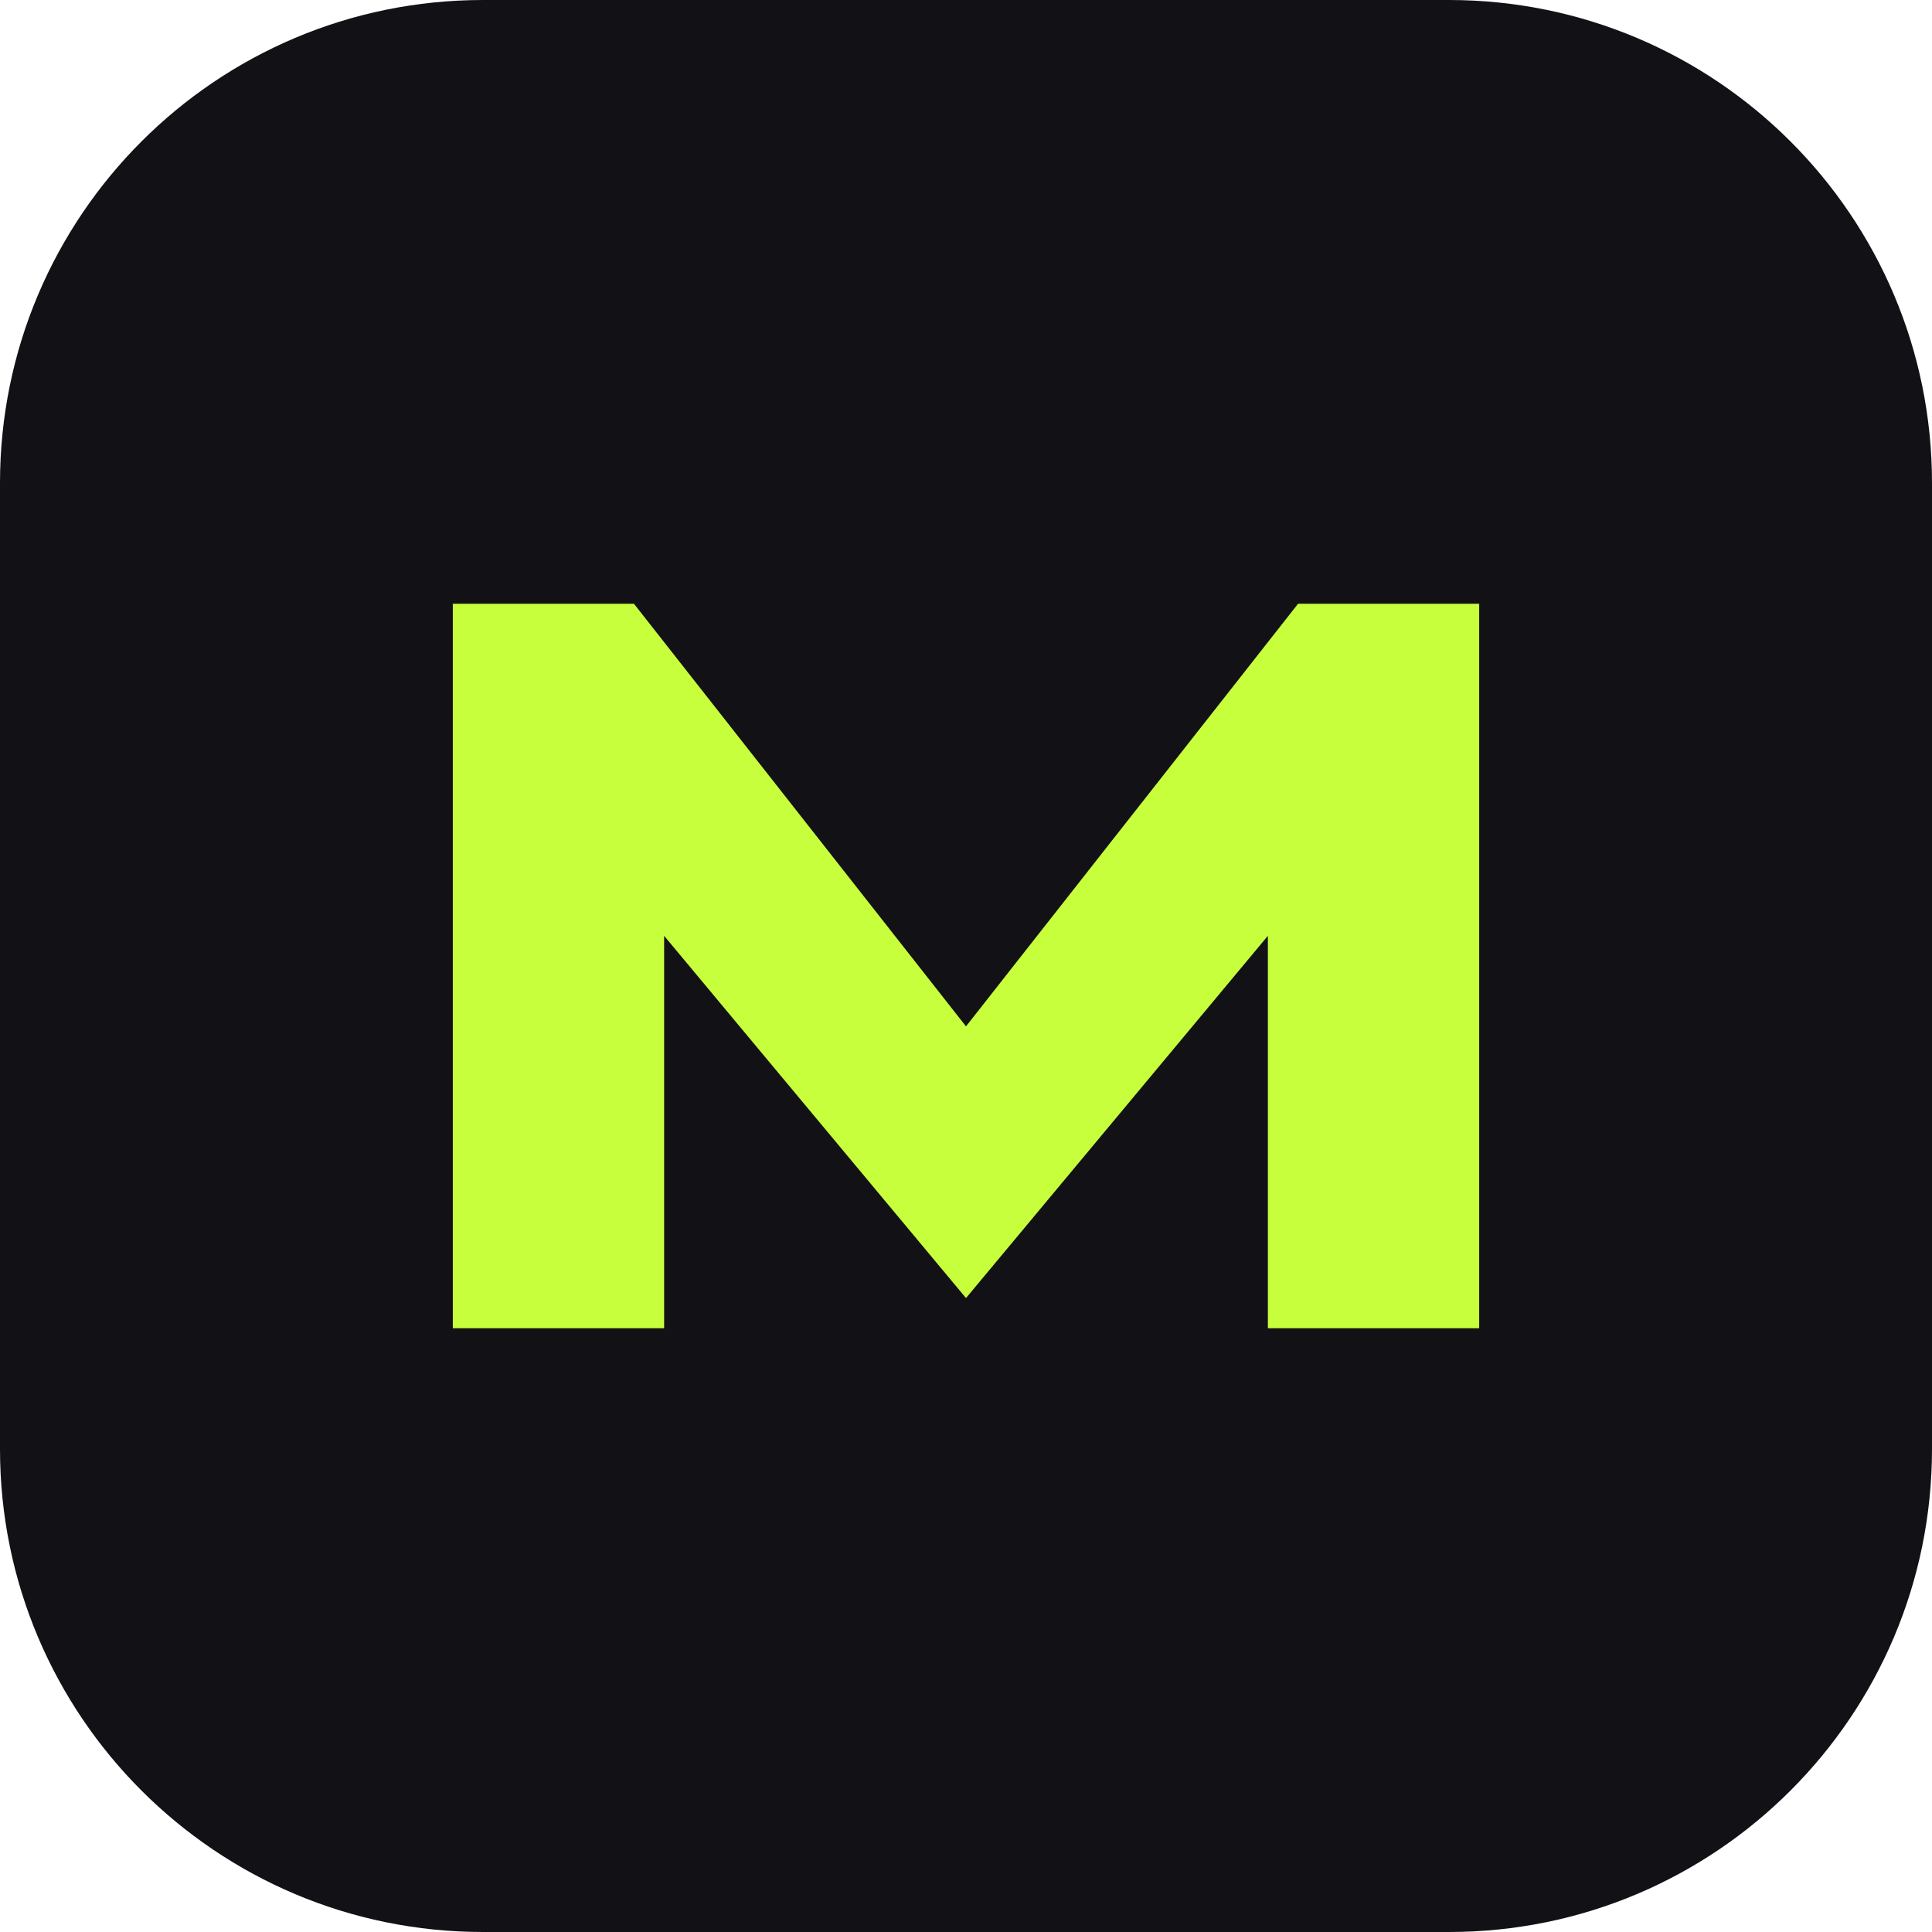
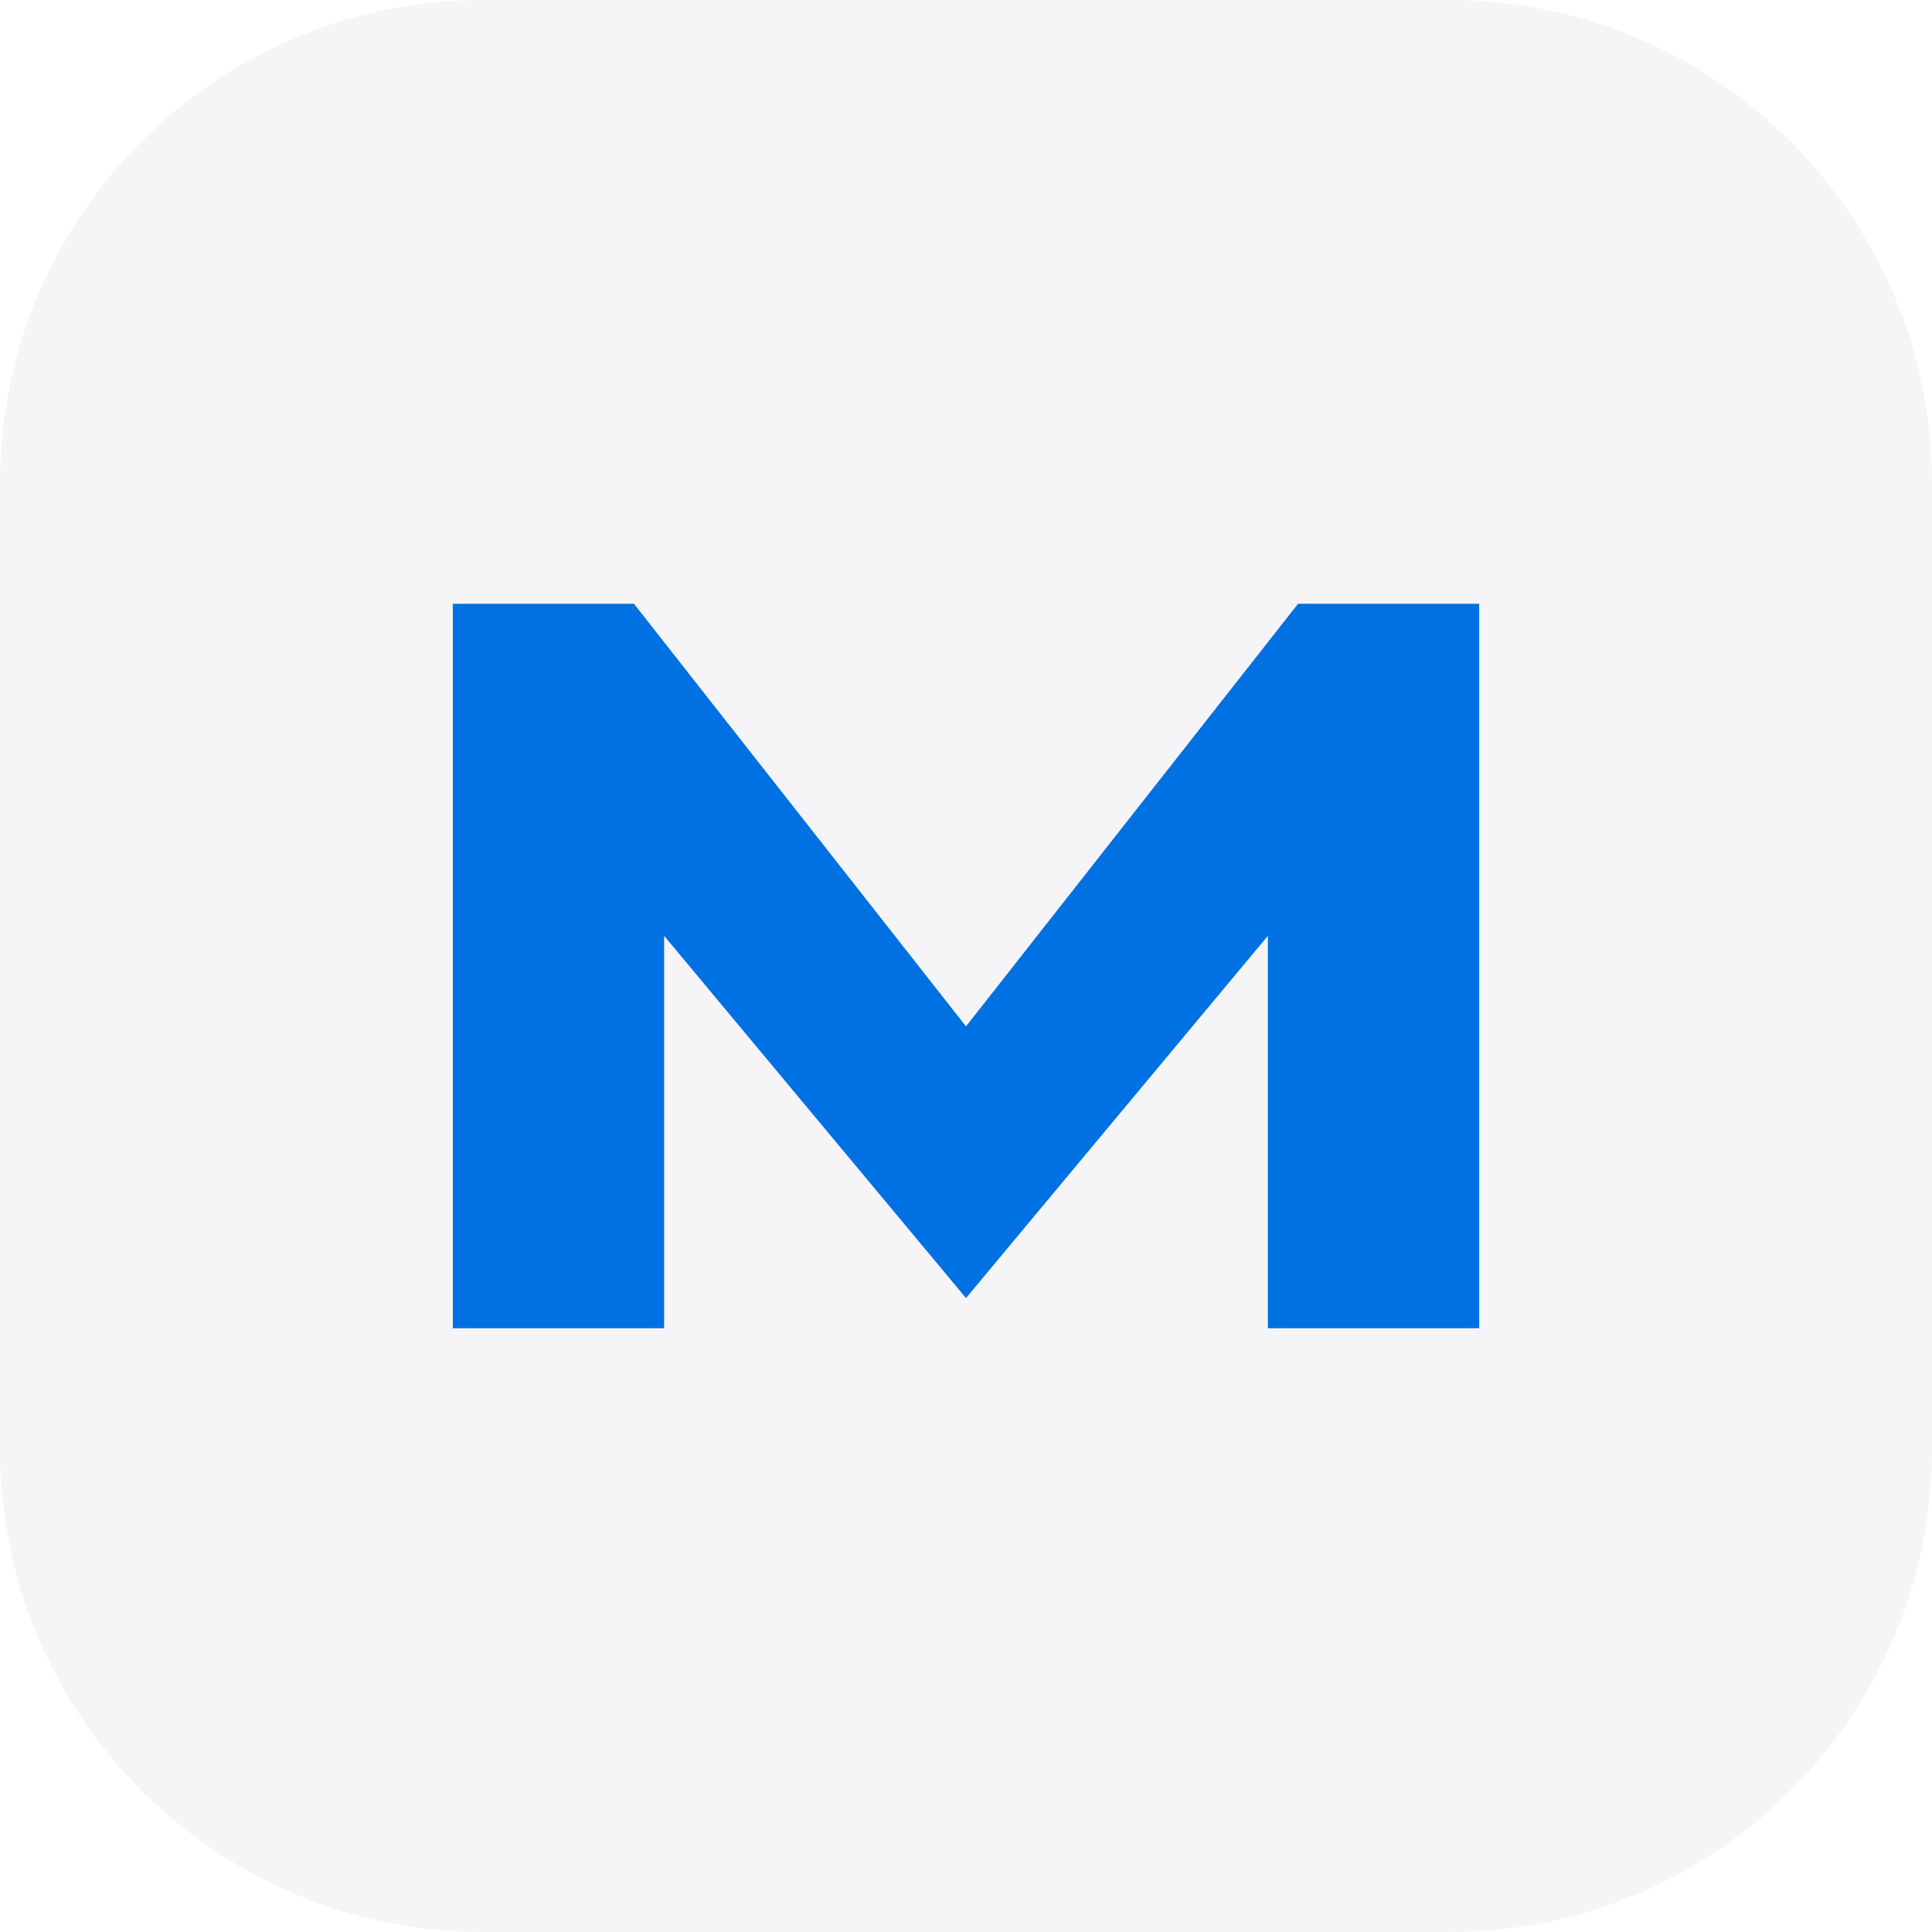
<svg xmlns="http://www.w3.org/2000/svg" viewBox="0 0 64 64">
-   <rect width="64" height="64" rx="16" fill="#121216" />
-   <path d="M15 44V20h6l11 14 11-14h6v24h-7V31L32 43 22 31v13z" fill="#c8ff3d" />
+   <rect width="64" height="64" rx="16" fill="#f5f5f7" />
+   <path d="M15 44V20h6l11 14 11-14h6v24h-7V31L32 43 22 31v13z" fill="#0071e3" />
</svg>
